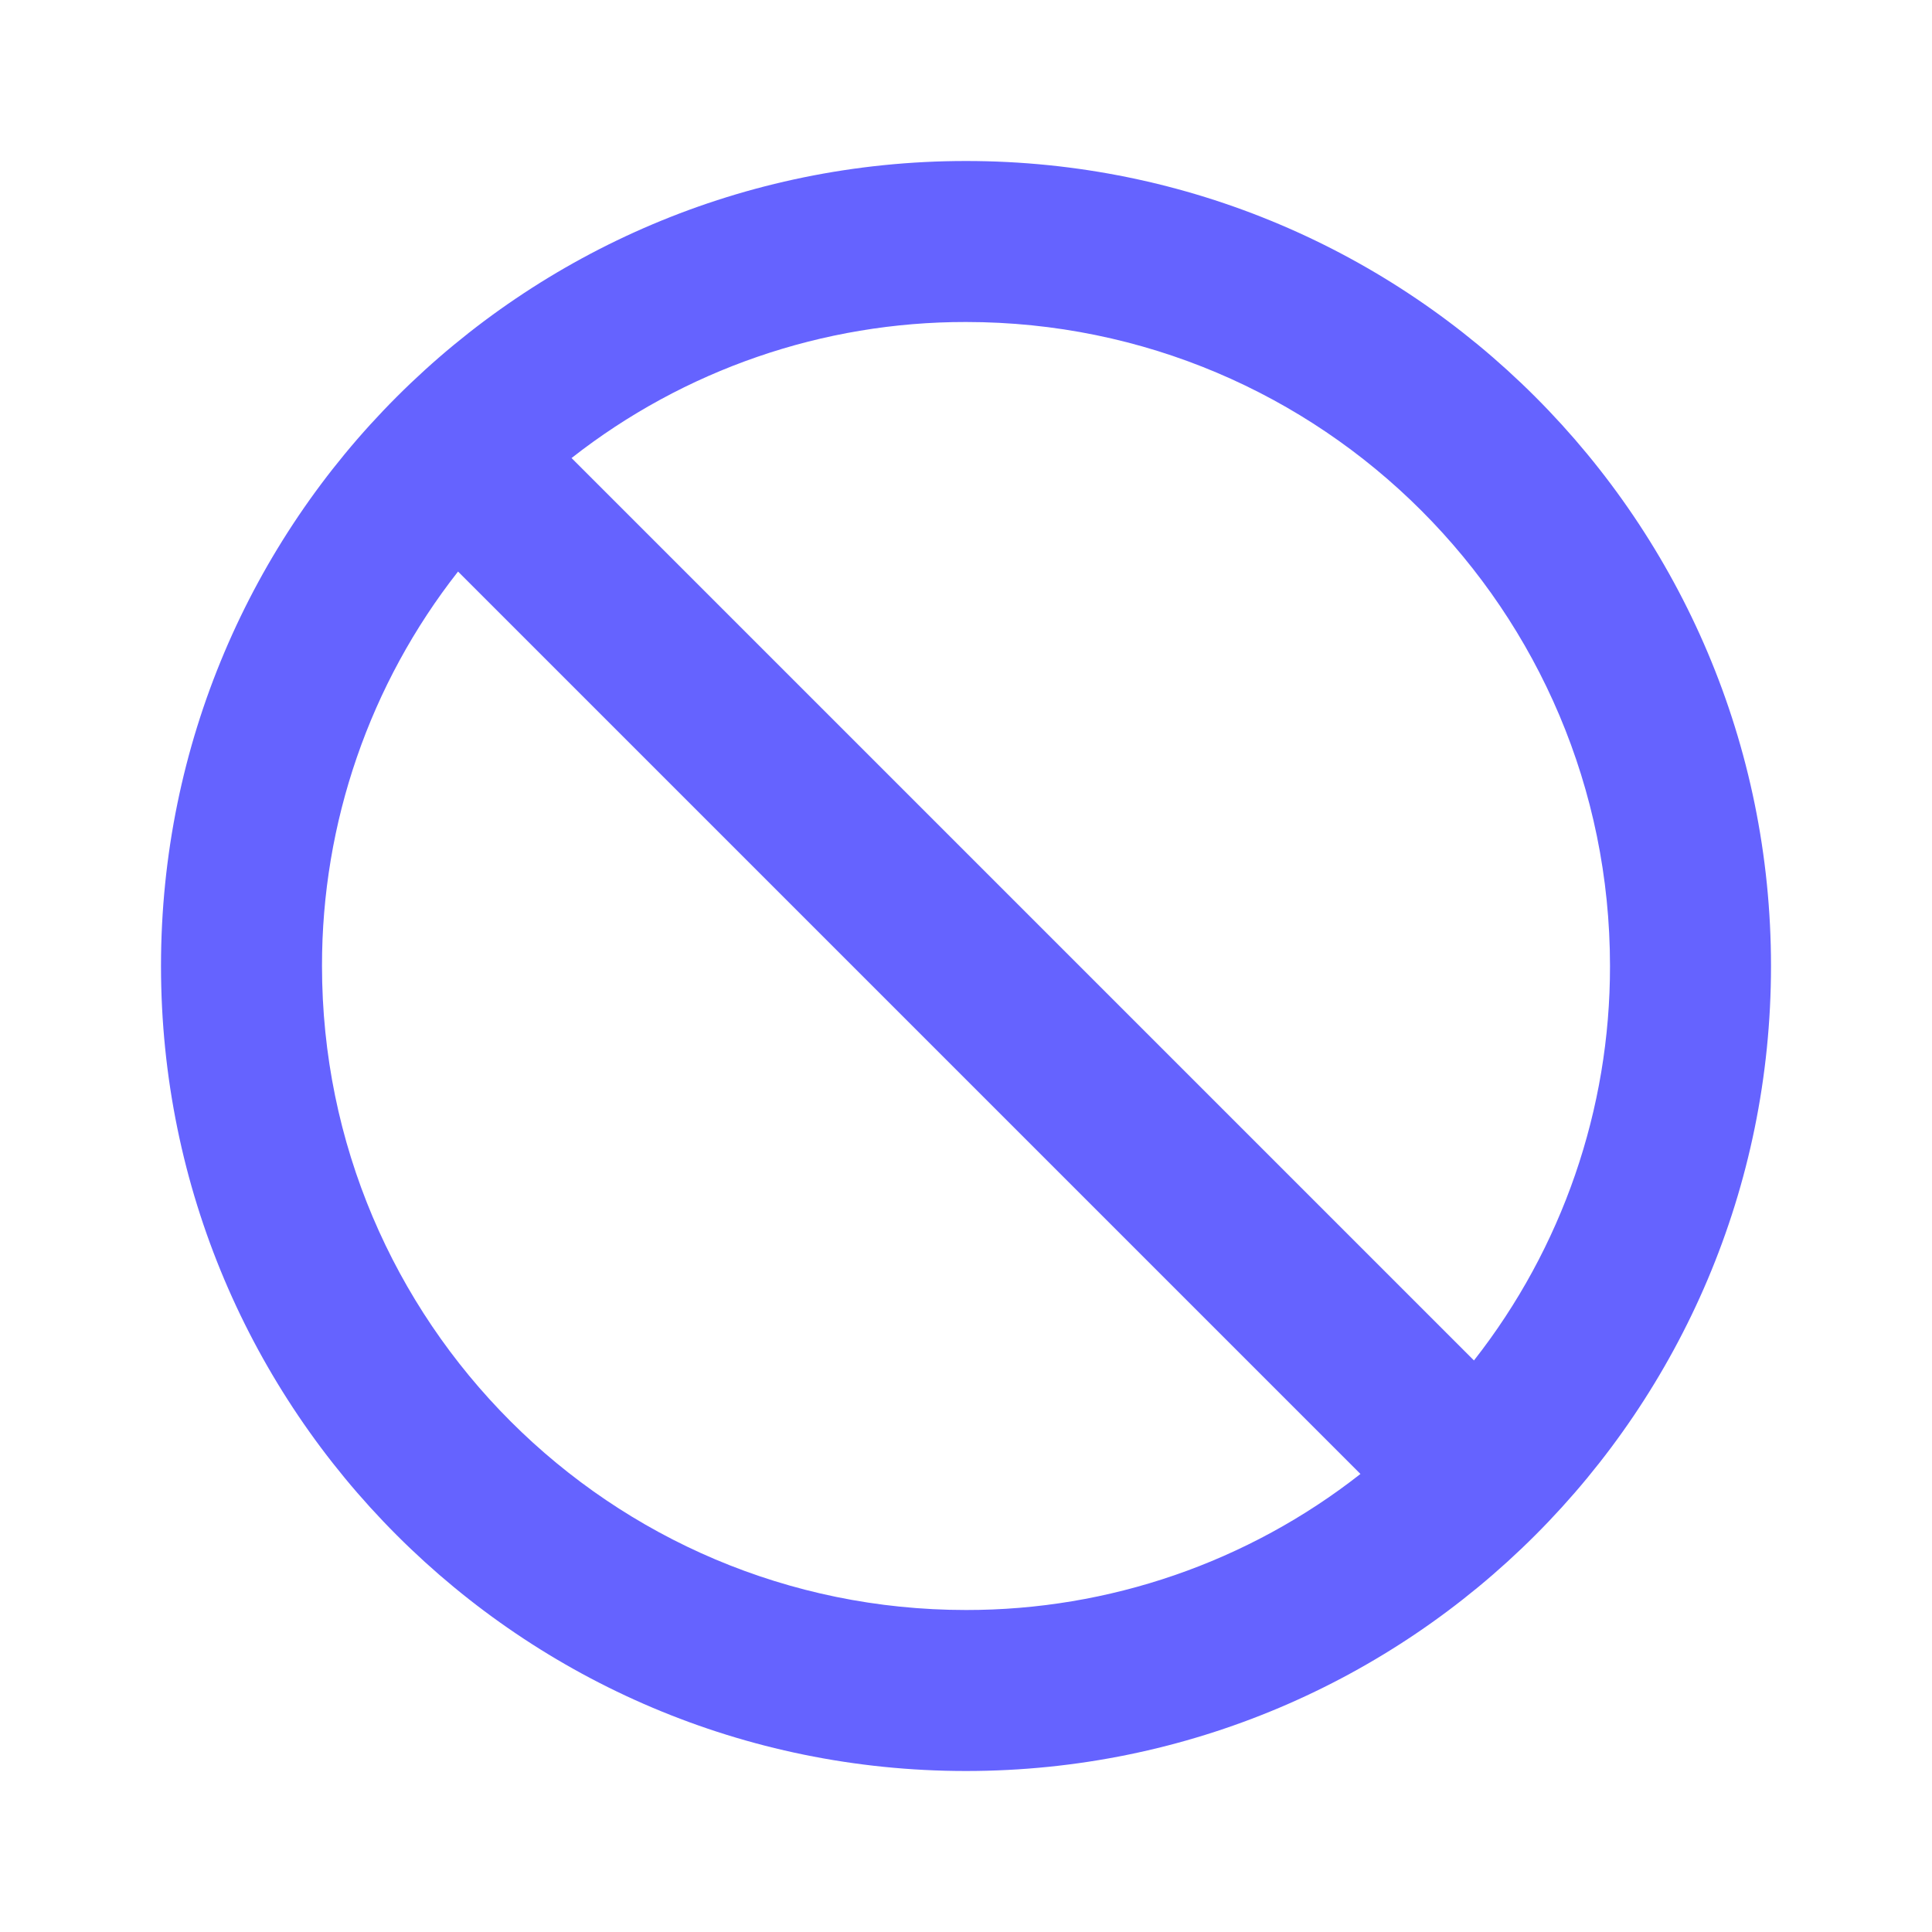
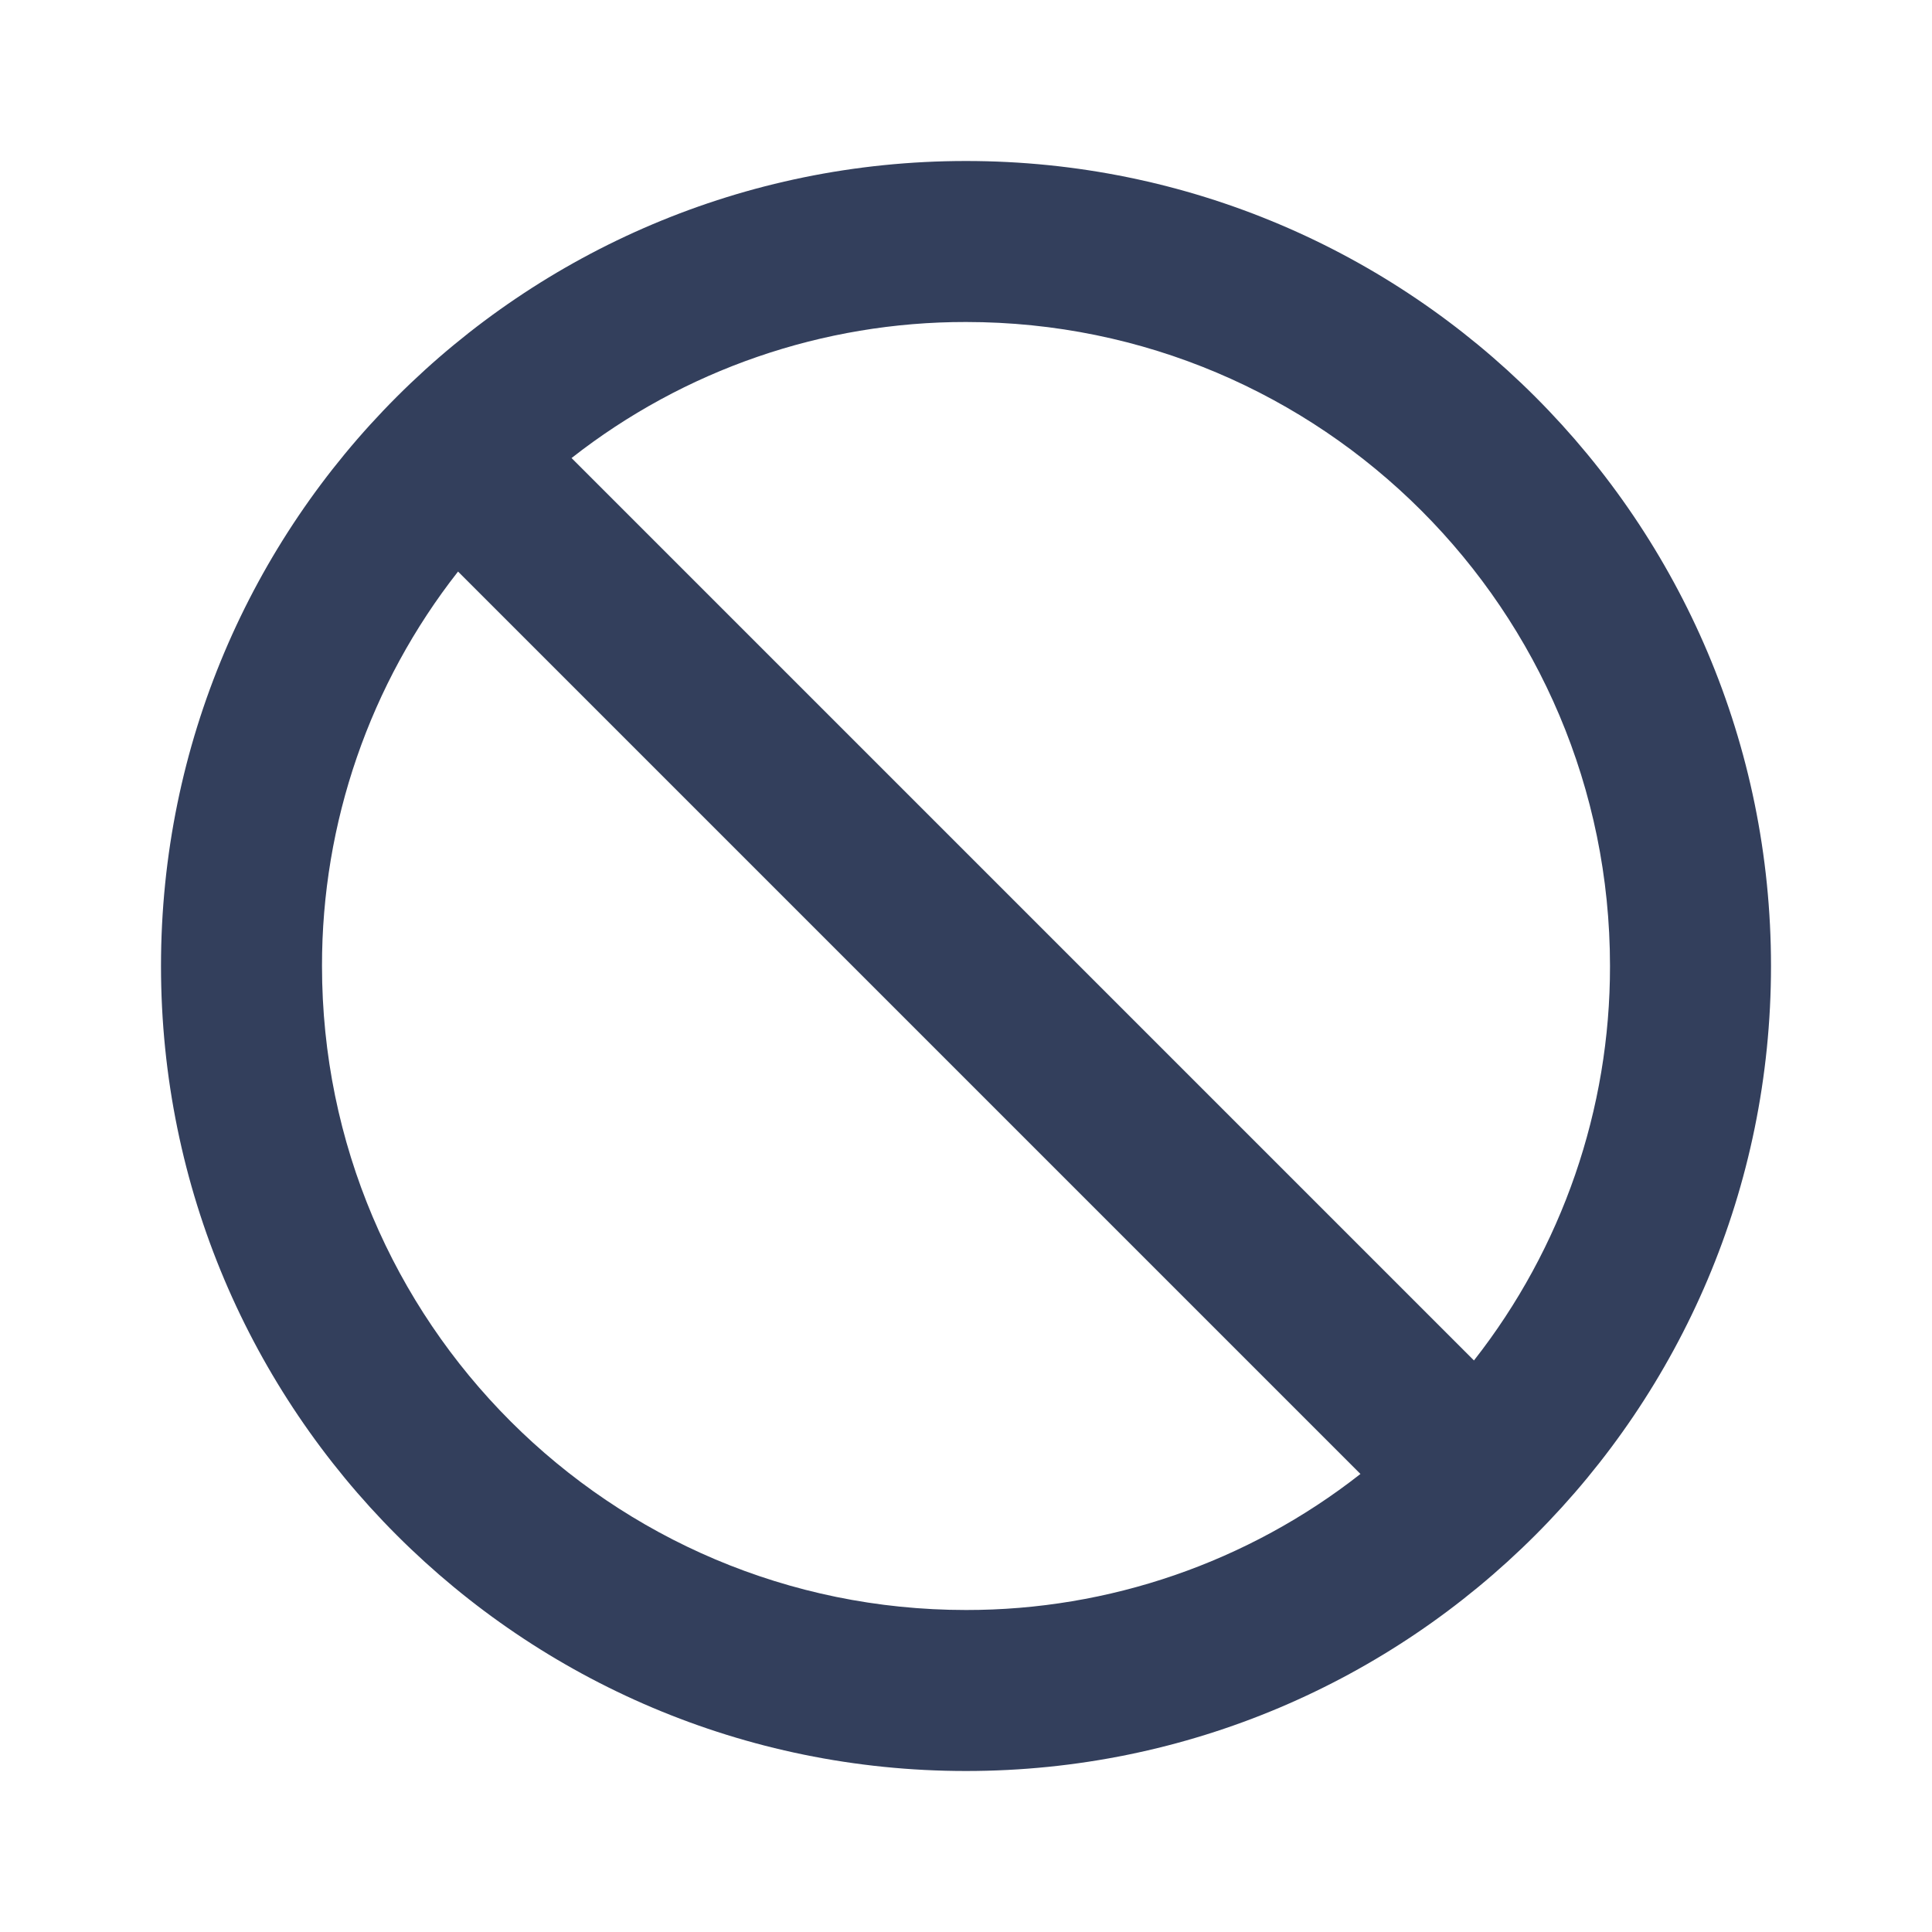
<svg xmlns="http://www.w3.org/2000/svg" viewBox="0 0 24 24" id="ban">
-   <path fill="#6563FF" d="M12,2A10,10,0,1,0,22,12,10,10,0,0,0,12,2Zm0,18a8,8,0,0,1-8-8A7.92,7.92,0,0,1,5.69,7.1L16.9,18.31A7.92,7.92,0,0,1,12,20Zm6.31-3.1L7.1,5.69A7.92,7.92,0,0,1,12,4a8,8,0,0,1,8,8A7.92,7.92,0,0,1,18.31,16.9Z" />
+   <path fill="#333f5c" d="M12,2A10,10,0,1,0,22,12,10,10,0,0,0,12,2Zm0,18a8,8,0,0,1-8-8A7.92,7.92,0,0,1,5.69,7.1L16.9,18.31A7.92,7.92,0,0,1,12,20Zm6.31-3.1L7.1,5.69A7.92,7.92,0,0,1,12,4a8,8,0,0,1,8,8A7.92,7.92,0,0,1,18.31,16.9Z" />
</svg>
